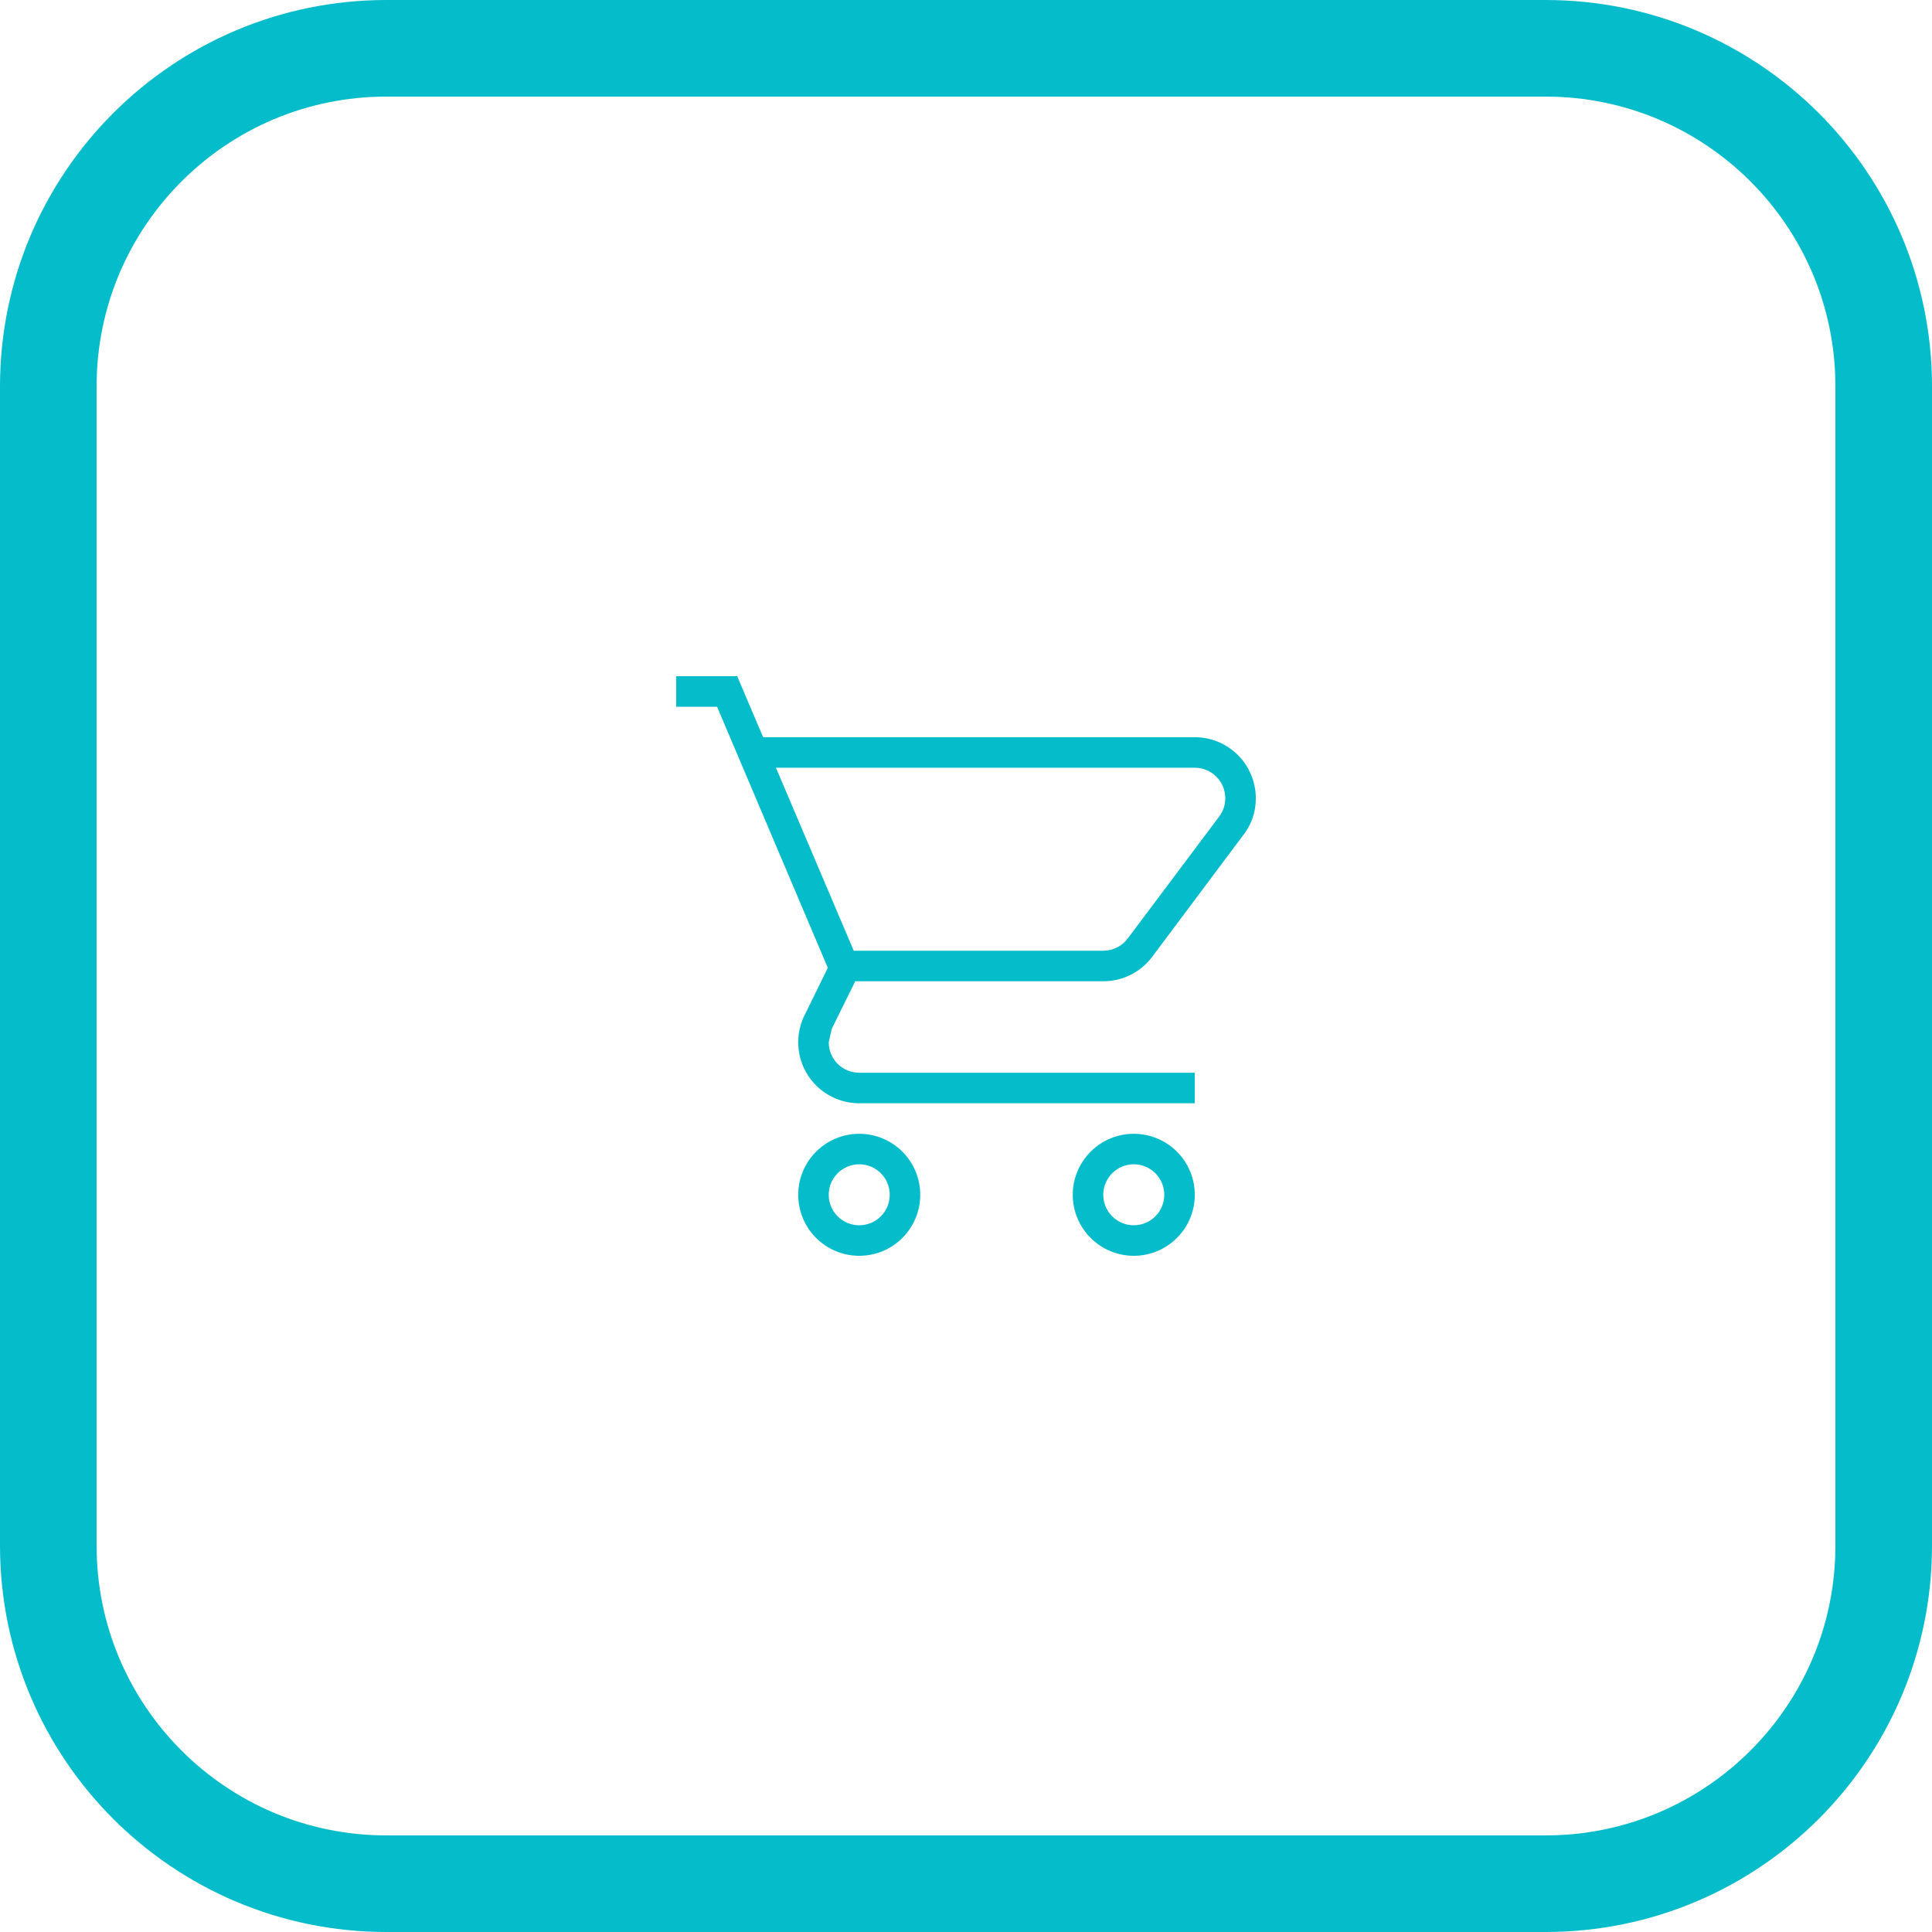
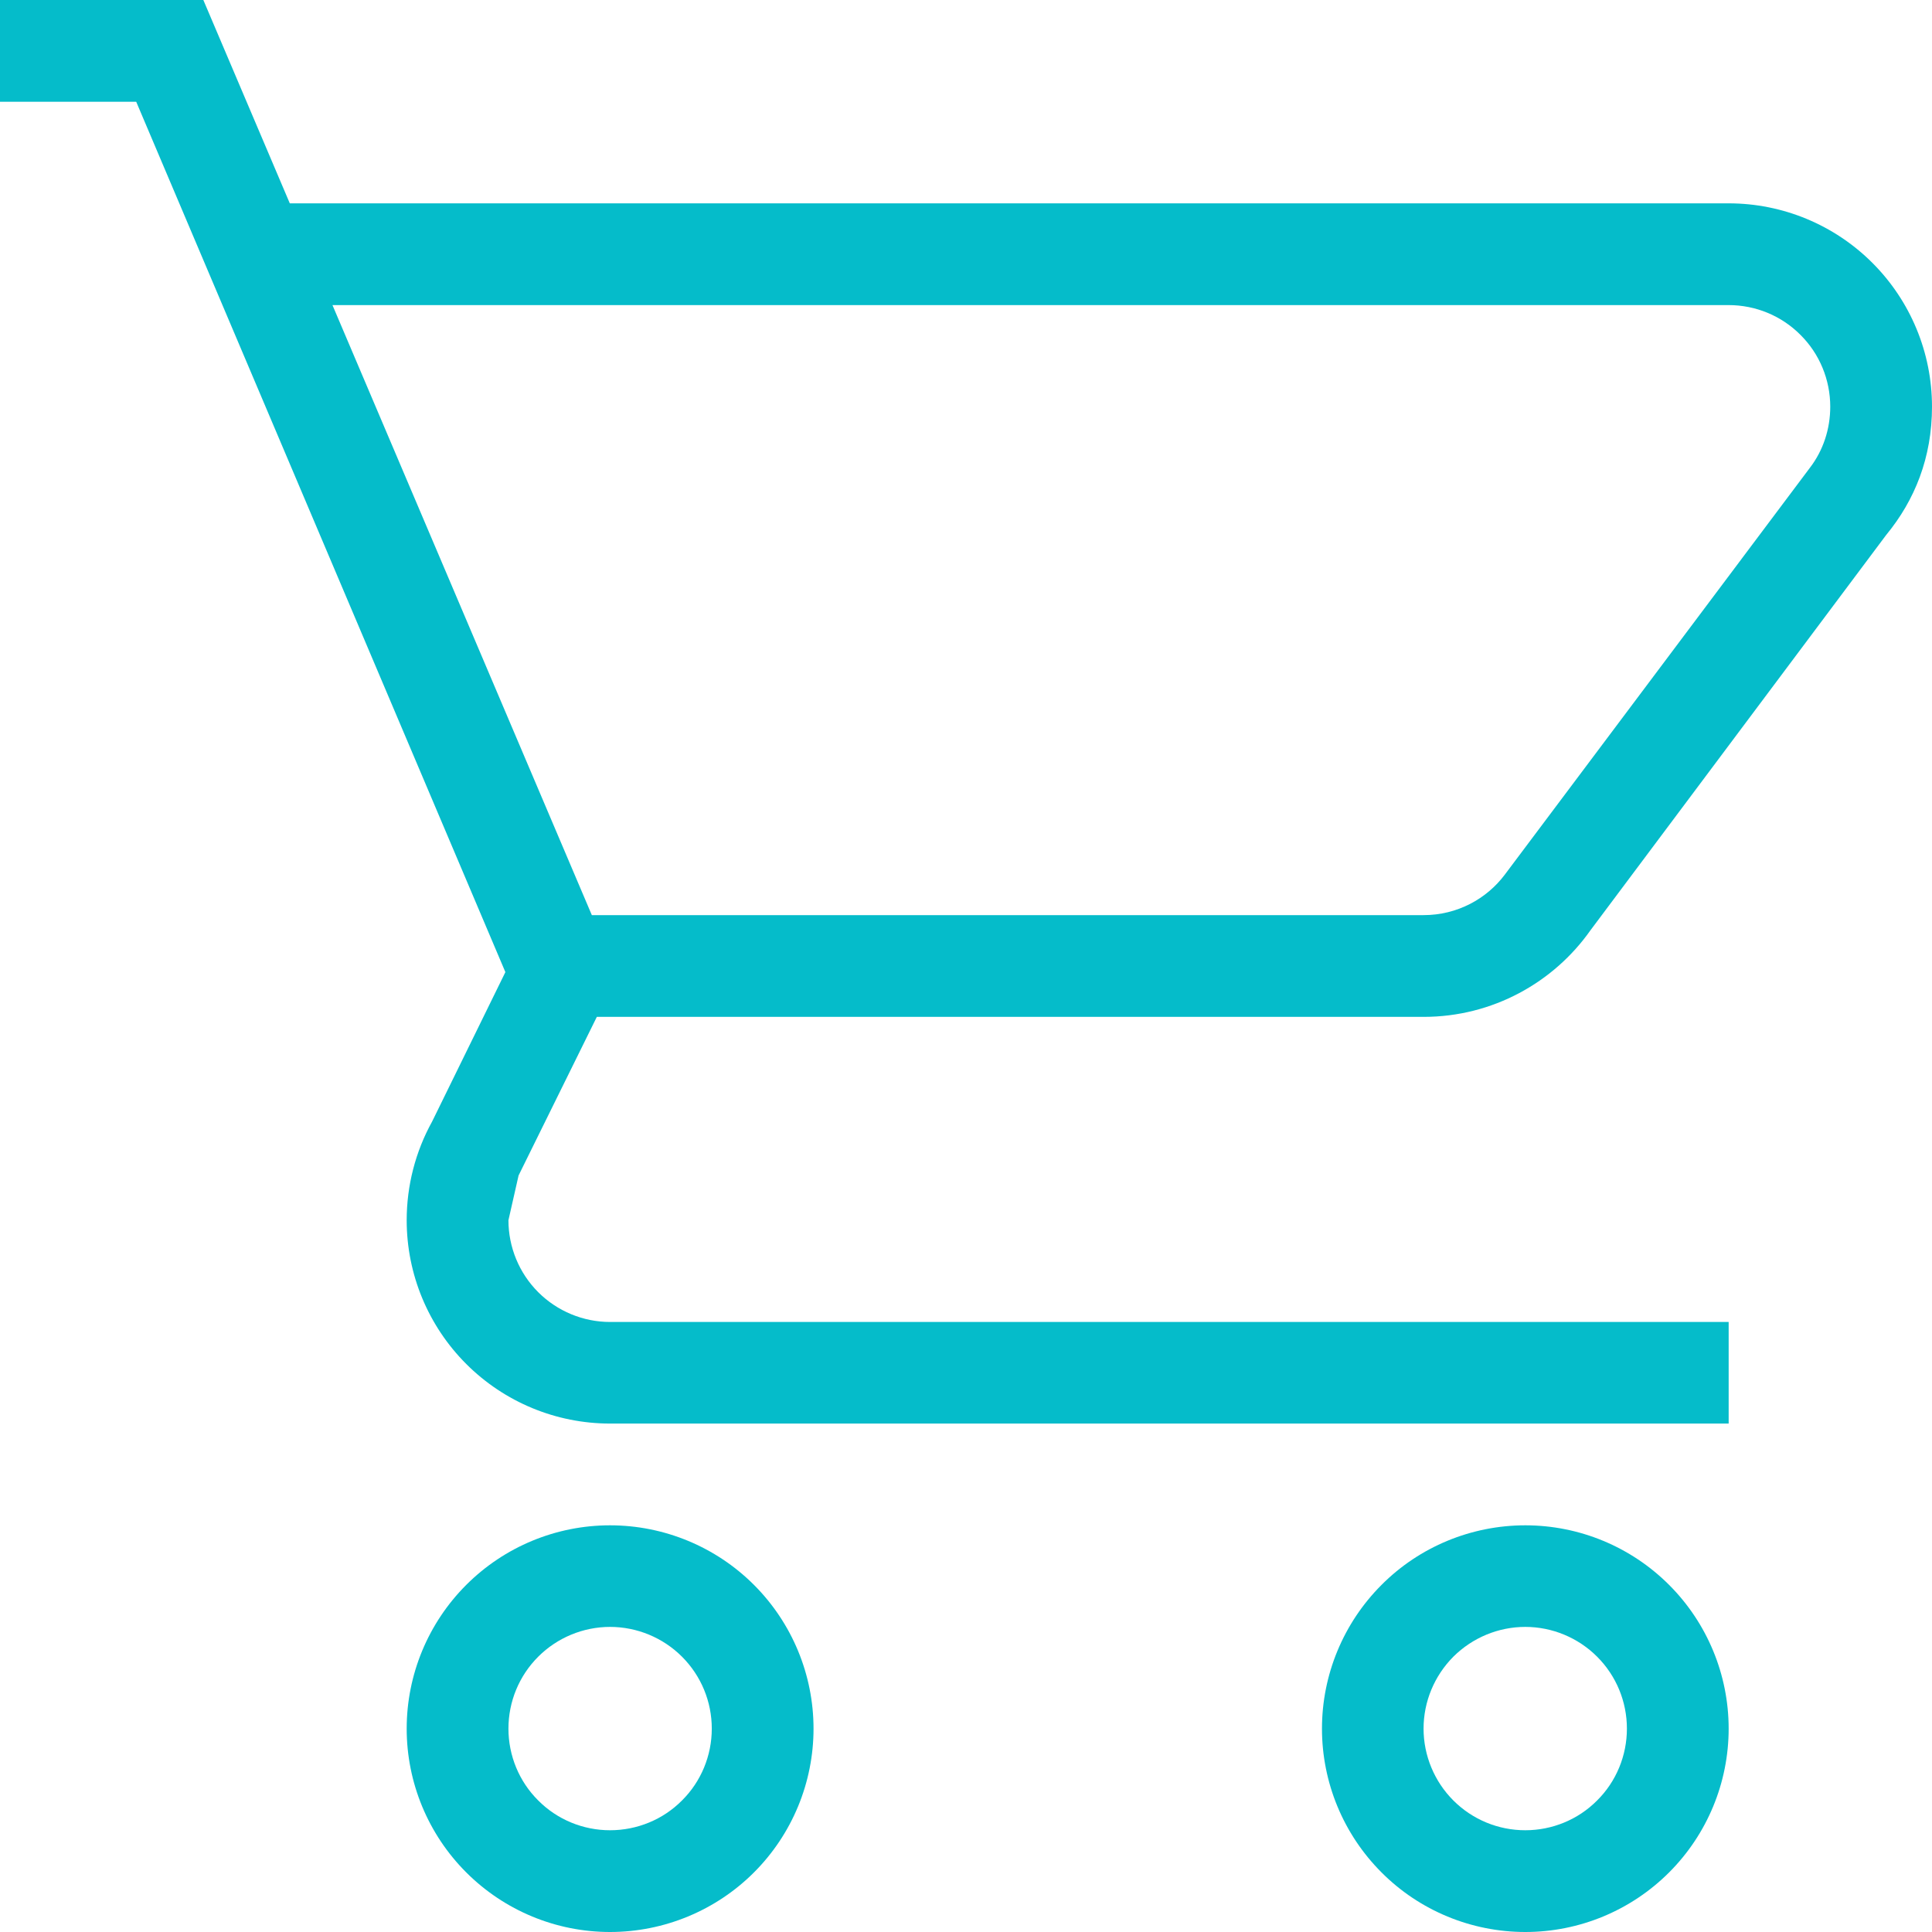
- <svg xmlns="http://www.w3.org/2000/svg" width="40" height="40" viewBox="0 0 40 40" fill="none">
-   <rect x="1" y="1" width="38" height="38" rx="7" stroke="#05BCCA" stroke-width="2" />
-   <path d="M23.474 23.474C23.809 23.474 24.13 23.607 24.367 23.844C24.604 24.081 24.737 24.402 24.737 24.737C24.737 25.072 24.604 25.393 24.367 25.63C24.13 25.867 23.809 26 23.474 26C23.139 26 22.817 25.867 22.581 25.63C22.344 25.393 22.21 25.072 22.21 24.737C22.21 24.402 22.344 24.081 22.581 23.844C22.817 23.607 23.139 23.474 23.474 23.474ZM23.474 24.105C23.306 24.105 23.145 24.172 23.027 24.29C22.909 24.409 22.842 24.569 22.842 24.737C22.842 24.904 22.909 25.065 23.027 25.183C23.145 25.302 23.306 25.368 23.474 25.368C23.641 25.368 23.802 25.302 23.92 25.183C24.039 25.065 24.105 24.904 24.105 24.737C24.105 24.569 24.039 24.409 23.92 24.29C23.802 24.172 23.641 24.105 23.474 24.105ZM17.79 23.474C18.125 23.474 18.446 23.607 18.683 23.844C18.919 24.081 19.053 24.402 19.053 24.737C19.053 25.072 18.919 25.393 18.683 25.63C18.446 25.867 18.125 26 17.79 26C17.454 26 17.133 25.867 16.896 25.63C16.659 25.393 16.526 25.072 16.526 24.737C16.526 24.402 16.659 24.081 16.896 23.844C17.133 23.607 17.454 23.474 17.79 23.474ZM17.79 24.105C17.622 24.105 17.461 24.172 17.343 24.29C17.224 24.409 17.158 24.569 17.158 24.737C17.158 24.904 17.224 25.065 17.343 25.183C17.461 25.302 17.622 25.368 17.79 25.368C17.957 25.368 18.118 25.302 18.236 25.183C18.355 25.065 18.421 24.904 18.421 24.737C18.421 24.569 18.355 24.409 18.236 24.29C18.118 24.172 17.957 24.105 17.79 24.105ZM24.737 15.895H16.065L17.676 19.684H22.842C23.05 19.684 23.234 19.583 23.347 19.432L25.242 16.905C25.324 16.798 25.368 16.665 25.368 16.526C25.368 16.359 25.302 16.198 25.183 16.08C25.065 15.961 24.904 15.895 24.737 15.895ZM22.842 20.316H17.707L17.221 21.301L17.158 21.579C17.158 21.747 17.224 21.907 17.343 22.026C17.461 22.144 17.622 22.21 17.79 22.21H24.737V22.842H17.79C17.454 22.842 17.133 22.709 16.896 22.472C16.659 22.235 16.526 21.914 16.526 21.579C16.526 21.365 16.581 21.154 16.684 20.966L17.139 20.038L14.846 14.632H14V14H15.263L15.8 15.263H24.737C25.072 15.263 25.393 15.396 25.63 15.633C25.867 15.87 26 16.191 26 16.526C26 16.842 25.893 17.107 25.716 17.322L23.878 19.779C23.651 20.101 23.272 20.316 22.842 20.316Z" fill="#05BCCA" />
+ <svg xmlns="http://www.w3.org/2000/svg" width="12" height="12" viewBox="0 0 12 12" fill="none">
+   <path d="M9.474 9.474C9.809 9.474 10.13 9.607 10.367 9.844C10.604 10.081 10.737 10.402 10.737 10.737C10.737 11.072 10.604 11.393 10.367 11.63C10.13 11.867 9.809 12 9.474 12C9.139 12 8.817 11.867 8.581 11.63C8.344 11.393 8.211 11.072 8.211 10.737C8.211 10.402 8.344 10.081 8.581 9.844C8.817 9.607 9.139 9.474 9.474 9.474ZM9.474 10.105C9.306 10.105 9.146 10.172 9.027 10.29C8.909 10.409 8.842 10.569 8.842 10.737C8.842 10.904 8.909 11.065 9.027 11.183C9.146 11.302 9.306 11.368 9.474 11.368C9.641 11.368 9.802 11.302 9.92 11.183C10.039 11.065 10.105 10.904 10.105 10.737C10.105 10.569 10.039 10.409 9.92 10.29C9.802 10.172 9.641 10.105 9.474 10.105ZM3.789 9.474C4.124 9.474 4.446 9.607 4.683 9.844C4.92 10.081 5.053 10.402 5.053 10.737C5.053 11.072 4.92 11.393 4.683 11.63C4.446 11.867 4.124 12 3.789 12C3.454 12 3.133 11.867 2.896 11.63C2.659 11.393 2.526 11.072 2.526 10.737C2.526 10.402 2.659 10.081 2.896 9.844C3.133 9.607 3.454 9.474 3.789 9.474ZM3.789 10.105C3.622 10.105 3.461 10.172 3.343 10.29C3.224 10.409 3.158 10.569 3.158 10.737C3.158 10.904 3.224 11.065 3.343 11.183C3.461 11.302 3.622 11.368 3.789 11.368C3.957 11.368 4.118 11.302 4.236 11.183C4.355 11.065 4.421 10.904 4.421 10.737C4.421 10.569 4.355 10.409 4.236 10.29C4.118 10.172 3.957 10.105 3.789 10.105ZM10.737 1.895H2.065L3.676 5.684H8.842C9.051 5.684 9.234 5.583 9.347 5.432L11.242 2.905C11.324 2.798 11.368 2.665 11.368 2.526C11.368 2.359 11.302 2.198 11.183 2.08C11.065 1.961 10.904 1.895 10.737 1.895ZM8.842 6.316H3.707L3.221 7.301L3.158 7.579C3.158 7.746 3.224 7.907 3.343 8.026C3.461 8.144 3.622 8.211 3.789 8.211H10.737V8.842H3.789C3.454 8.842 3.133 8.709 2.896 8.472C2.659 8.235 2.526 7.914 2.526 7.579C2.526 7.365 2.58 7.154 2.684 6.966L3.139 6.038L0.846 0.632H0V0H1.263L1.8 1.263H10.737C11.072 1.263 11.393 1.396 11.63 1.633C11.867 1.87 12 2.191 12 2.526C12 2.842 11.893 3.107 11.716 3.322L9.878 5.779C9.651 6.101 9.272 6.316 8.842 6.316Z" fill="#05BCCA" />
</svg>
